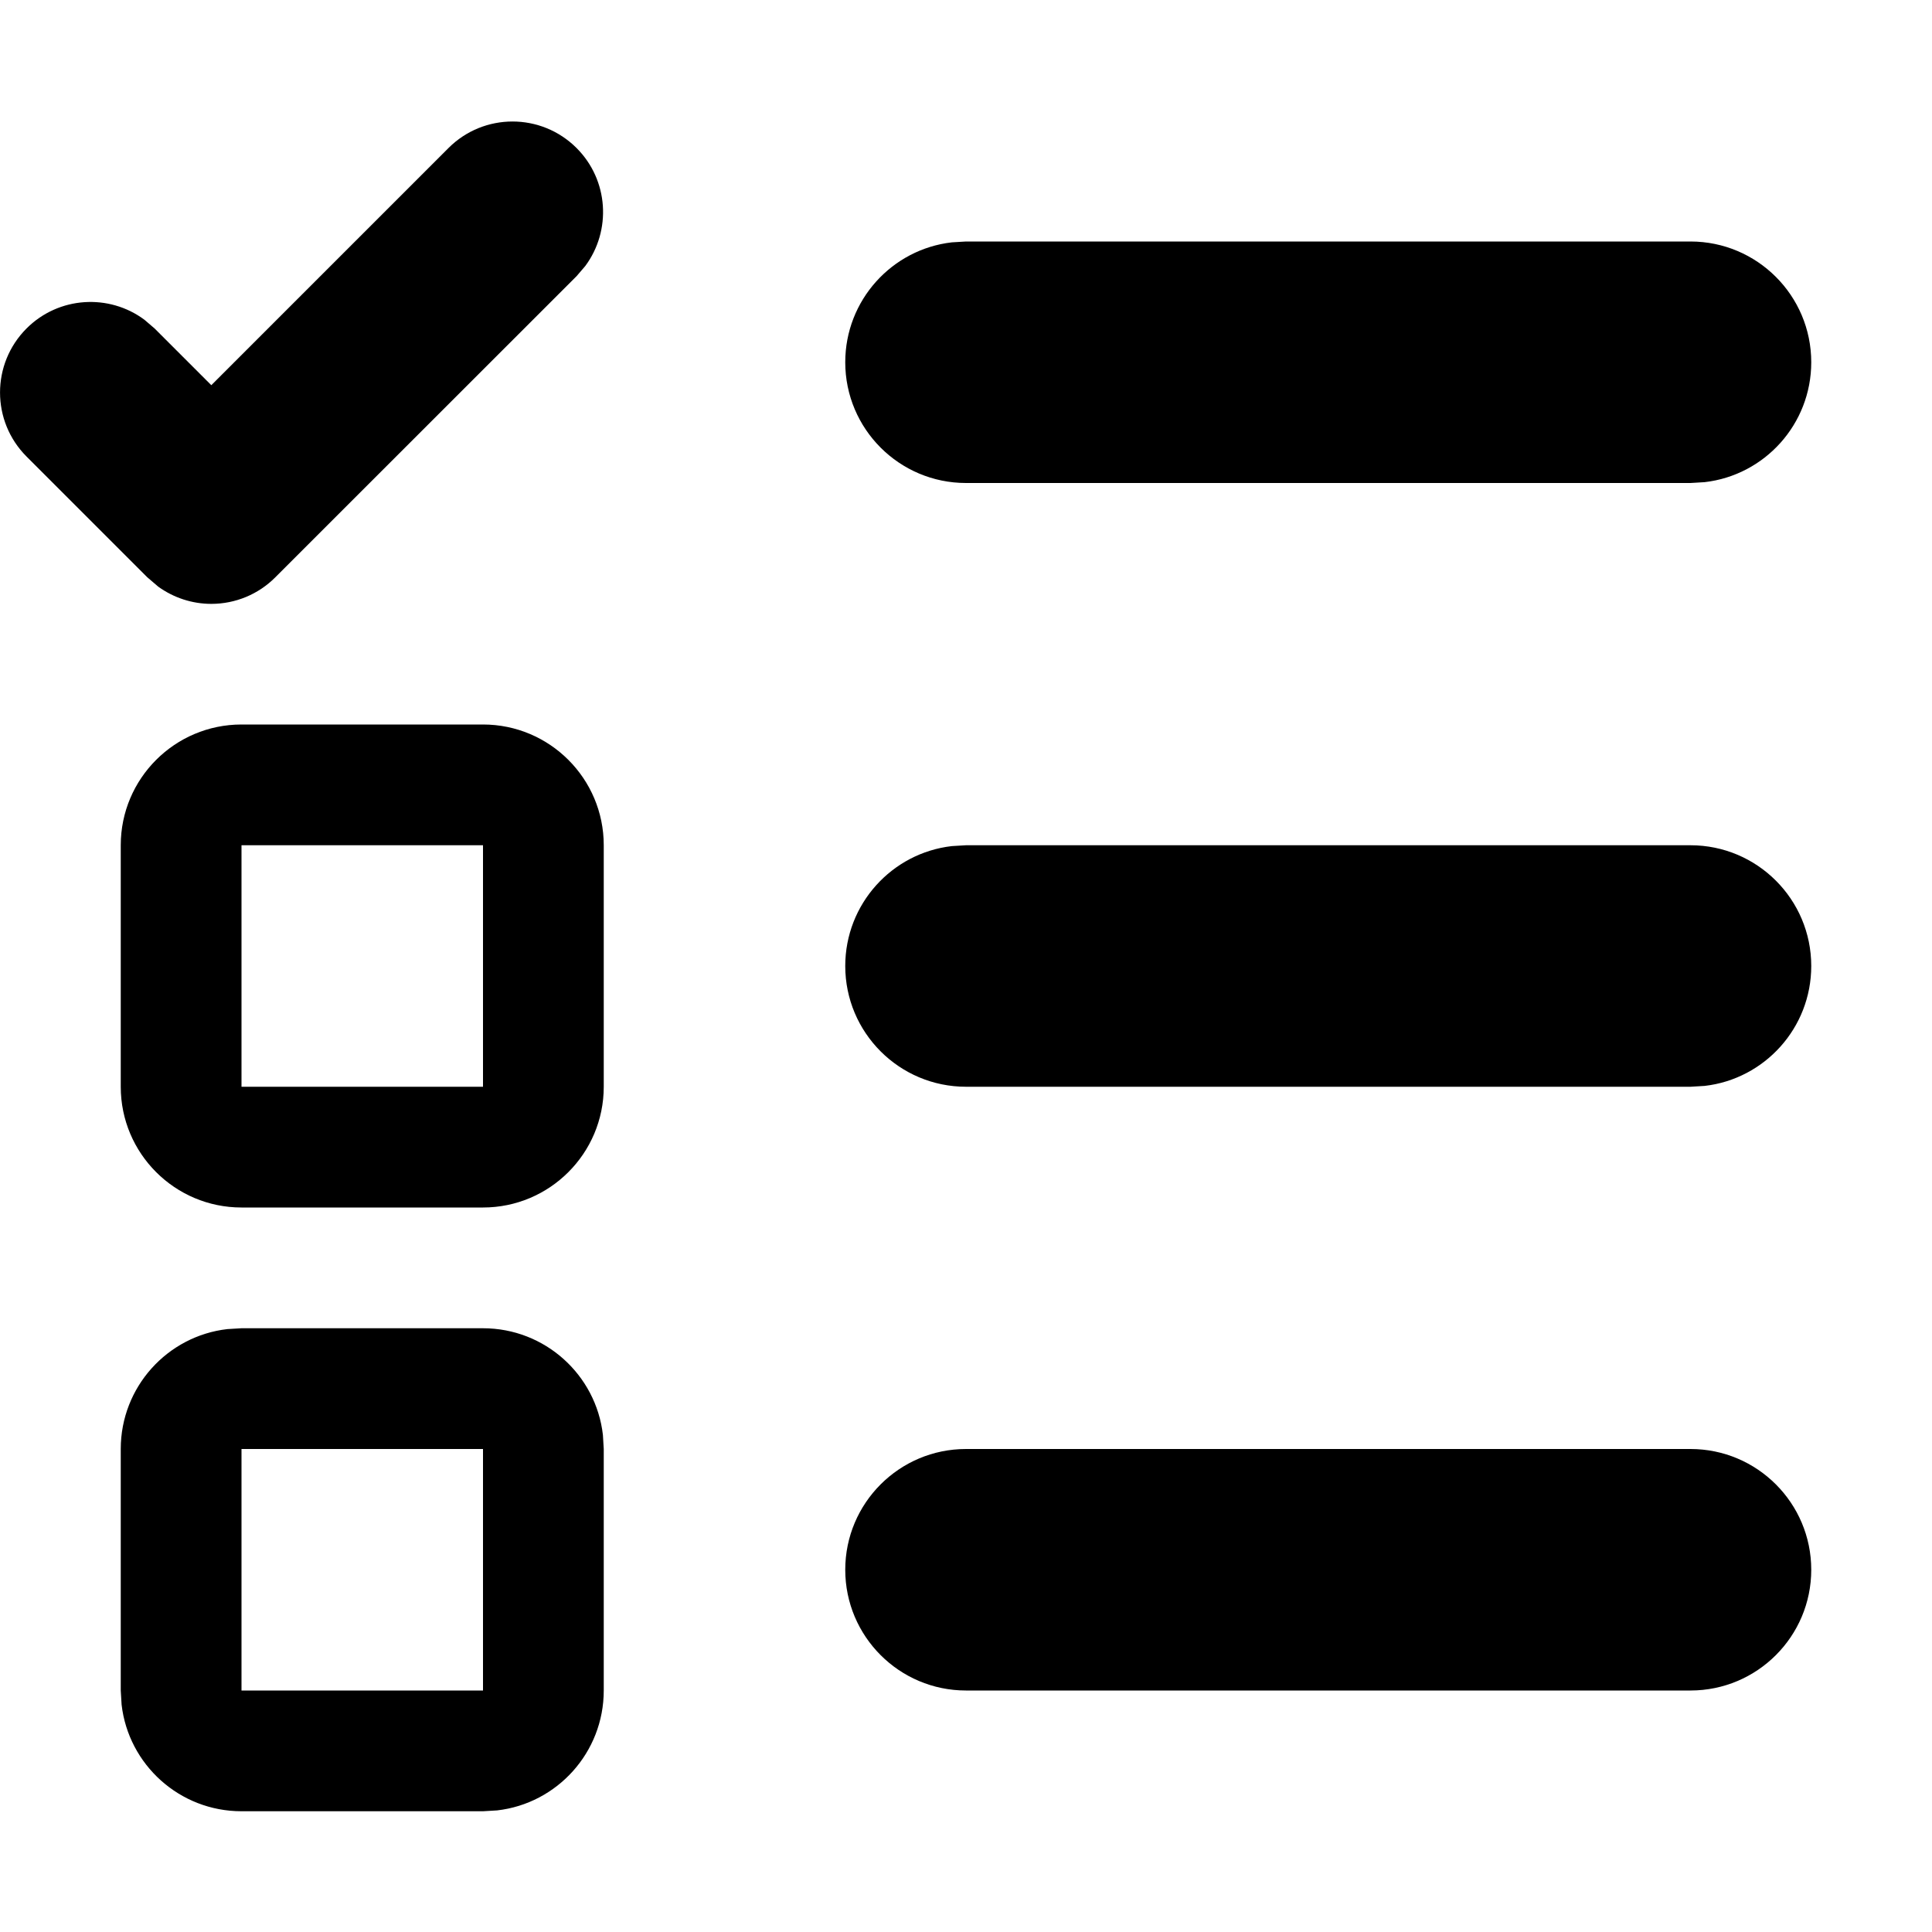
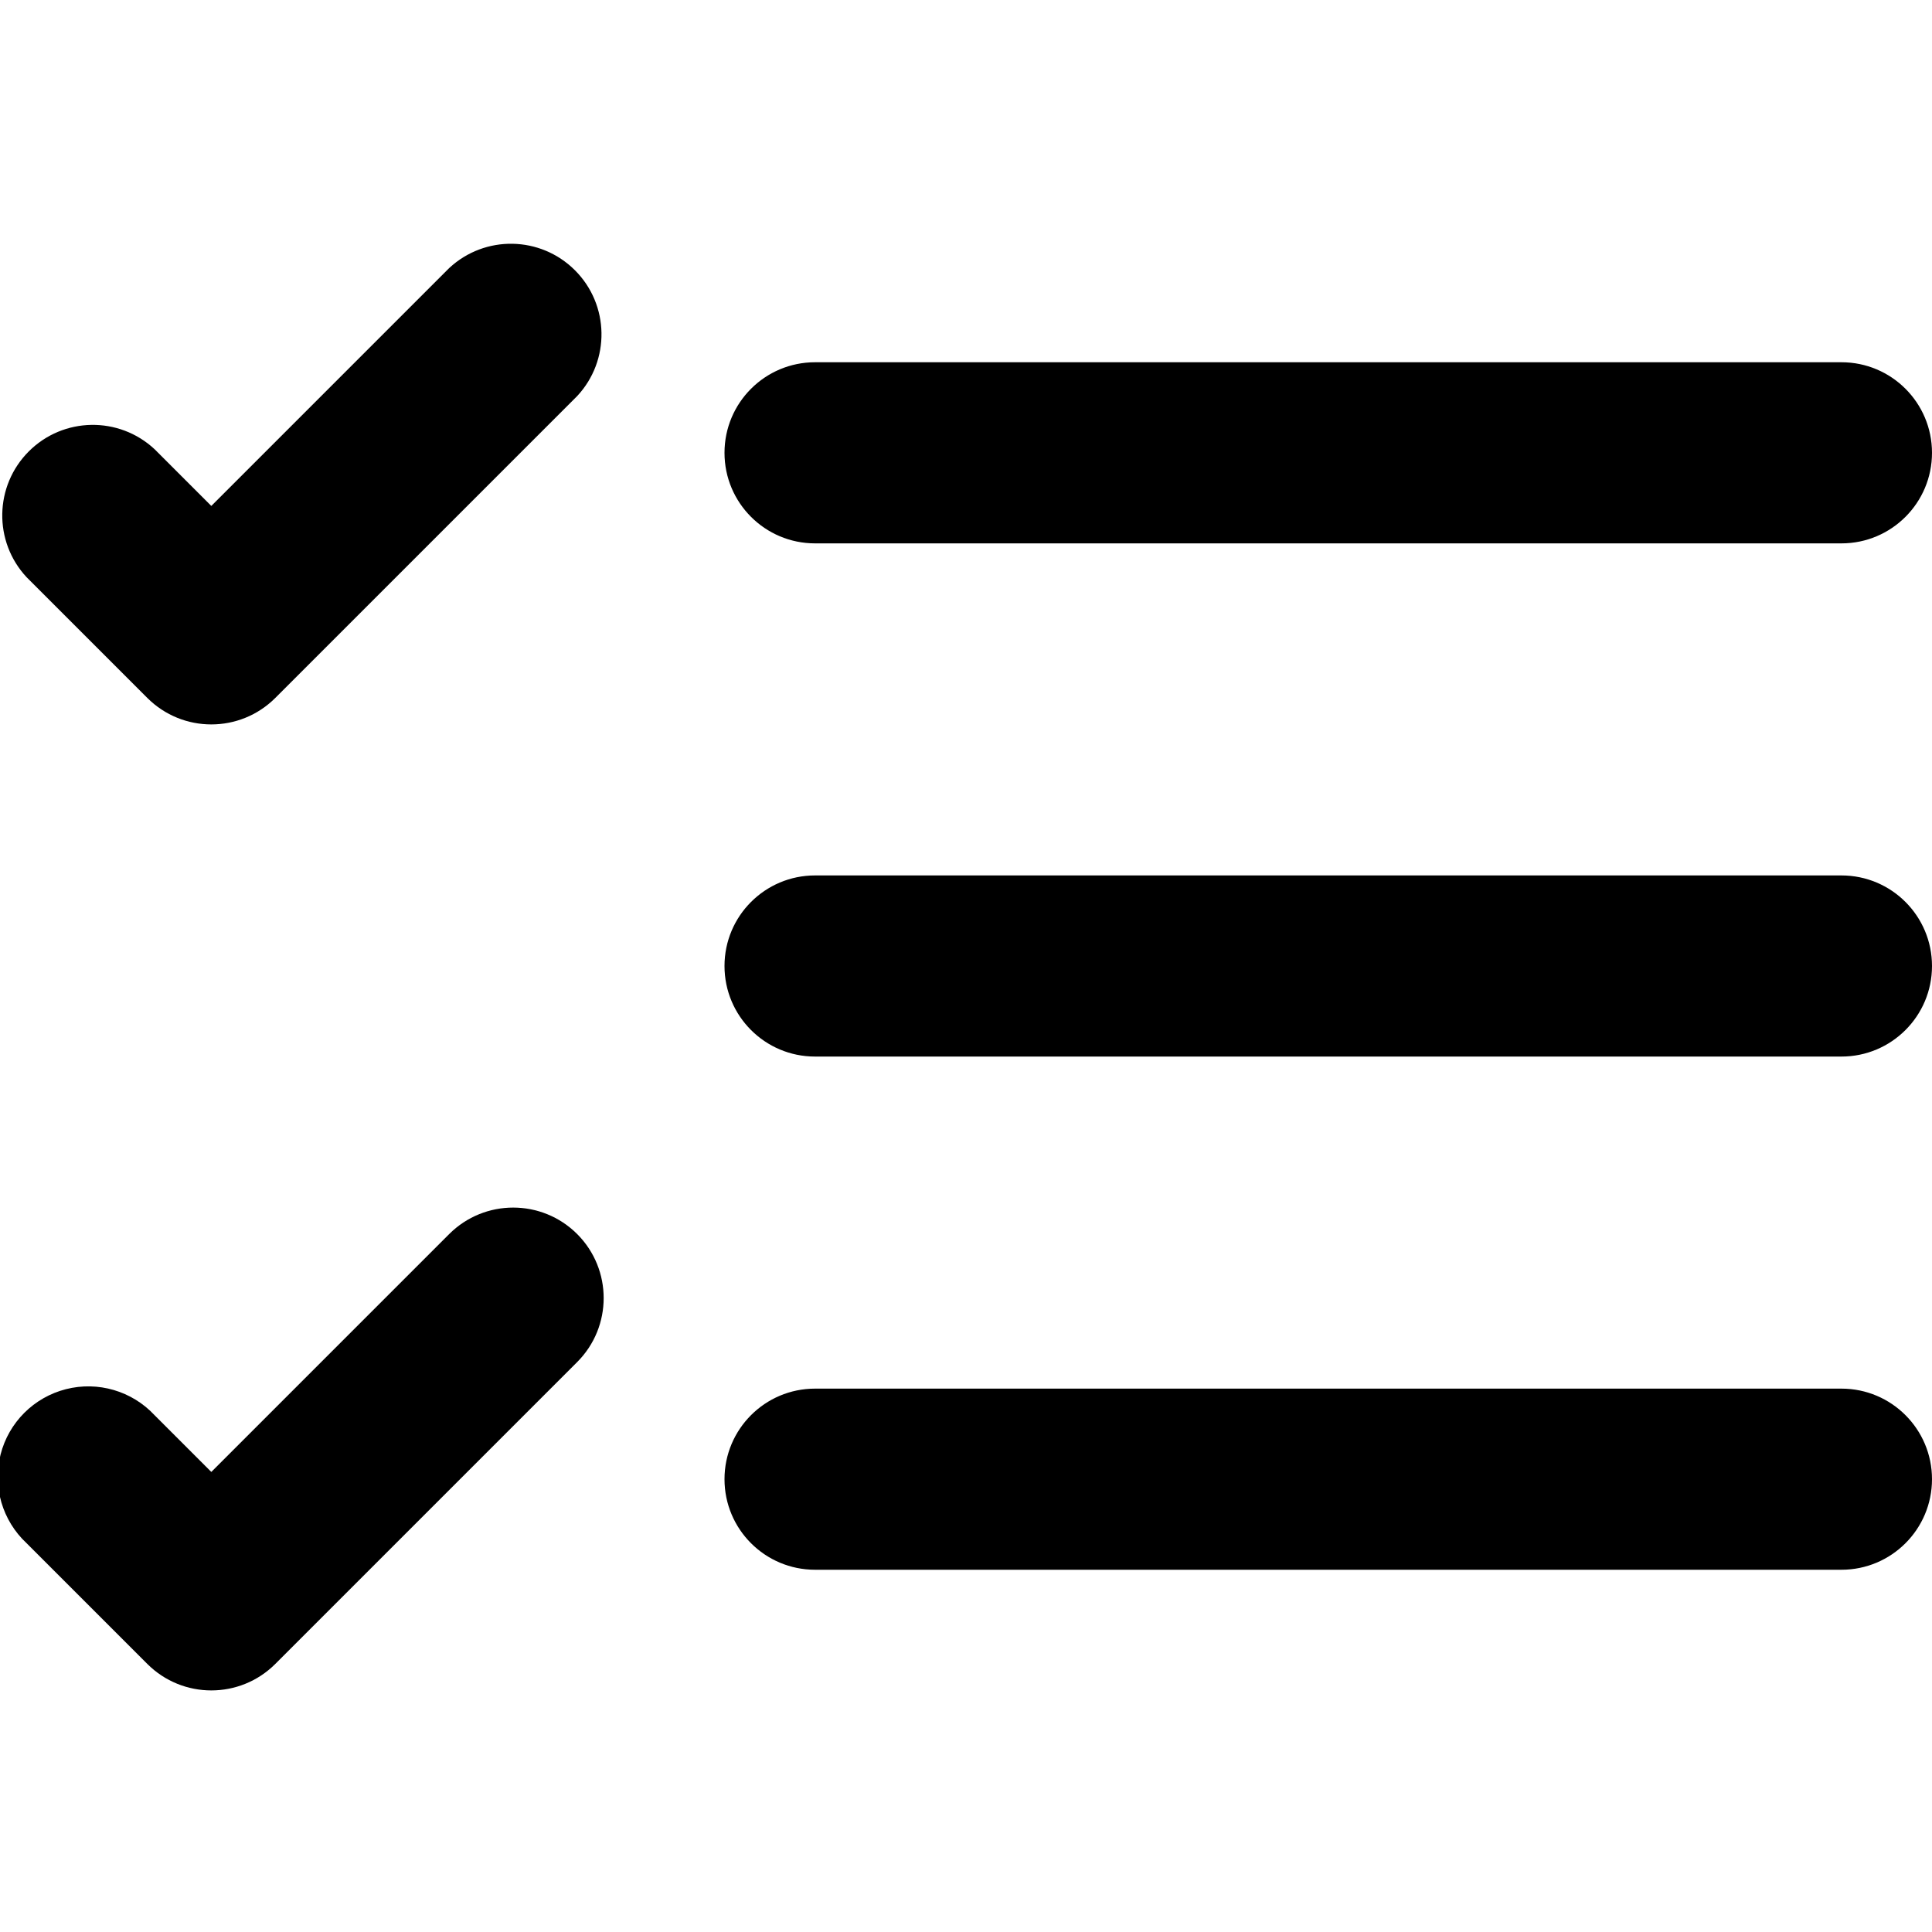
<svg xmlns="http://www.w3.org/2000/svg" width="16" height="16" viewBox="0 0 16 16">
-   <path fill="#000000" d="M2,11 L4,11 C4.513,11 4.936,11.386 4.993,11.883 L5,12 L5,14 C5,14.513 4.614,14.936 4.117,14.993 L4,15 L2,15 C1.487,15 1.064,14.614 1.007,14.117 L1,14 L1,12 C1,11.487 1.386,11.064 1.883,11.007 L2,11 L4,11 L2,11 Z M14,12 C14.552,12 15,12.448 15,13 C15,13.552 14.552,14 14,14 L8,14 C7.448,14 7,13.552 7,13 C7,12.448 7.448,12 8,12 L14,12 Z M4,12 L2,12 L2,14 L4,14 L4,12 Z M4,6 C4.552,6 5,6.448 5,7 L5,9 C5,9.552 4.552,10 4,10 L2,10 C1.448,10 1,9.552 1,9 L1,7 C1,6.448 1.448,6 2,6 L4,6 Z M14,7 C14.552,7 15,7.448 15,8 C15,8.513 14.614,8.936 14.117,8.993 L14,9 L8,9 C7.448,9 7,8.552 7,8 C7,7.487 7.386,7.064 7.883,7.007 L8,7 L14,7 Z M4,7 L2,7 L2,9 L4,9 L4,7 Z M4.775,1.226 C5.041,1.492 5.065,1.909 4.847,2.203 L4.775,2.287 L2.28,4.781 C2.14,4.922 1.949,5.001 1.75,5.001 C1.591,5.001 1.437,4.95 1.31,4.858 L1.22,4.781 L0.22,3.781 C-0.073,3.488 -0.073,3.013 0.22,2.72 C0.486,2.454 0.903,2.43 1.196,2.648 L1.28,2.72 L1.75,3.19 L3.714,1.226 C4.007,0.933 4.482,0.933 4.775,1.226 Z M14,2 C14.552,2 15,2.448 15,3 C15,3.513 14.614,3.936 14.117,3.993 L14,4 L8,4 C7.448,4 7,3.552 7,3 C7,2.487 7.386,2.064 7.883,2.007 L8,2 L14,2 Z" />
+   <path fill-rule="evenodd" clip-rule="evenodd" d="M4.78 3.28a.75.75 0 0 0-1.06-1.06L1.75 4.19l-.47-.47A.75.75 0 0 0 .22 4.78l1 1a.75.75 0 0 0 1.06 0l2.5-2.5ZM6 3.75A.75.75 0 0 1 6.75 3h8.5a.75.75 0 0 1 0 1.5h-8.5A.75.75 0 0 1 6 3.75ZM6 8a.75.75 0 0 1 .75-.75h8.5a.75.75 0 0 1 0 1.5h-8.5A.75.75 0 0 1 6 8Zm.75 3.5a.75.75 0 0 0 0 1.5h8.5a.75.75 0 0 0 0-1.5h-8.5Zm-1.97-1.28a.75.75 0 0 1 0 1.06l-2.5 2.5a.75.75 0 0 1-1.06 0l-1-1a.75.75 0 1 1 1.06-1.06l.47.47 1.97-1.97a.75.75 0 0 1 1.06 0Z" fill="#000" />
</svg>
